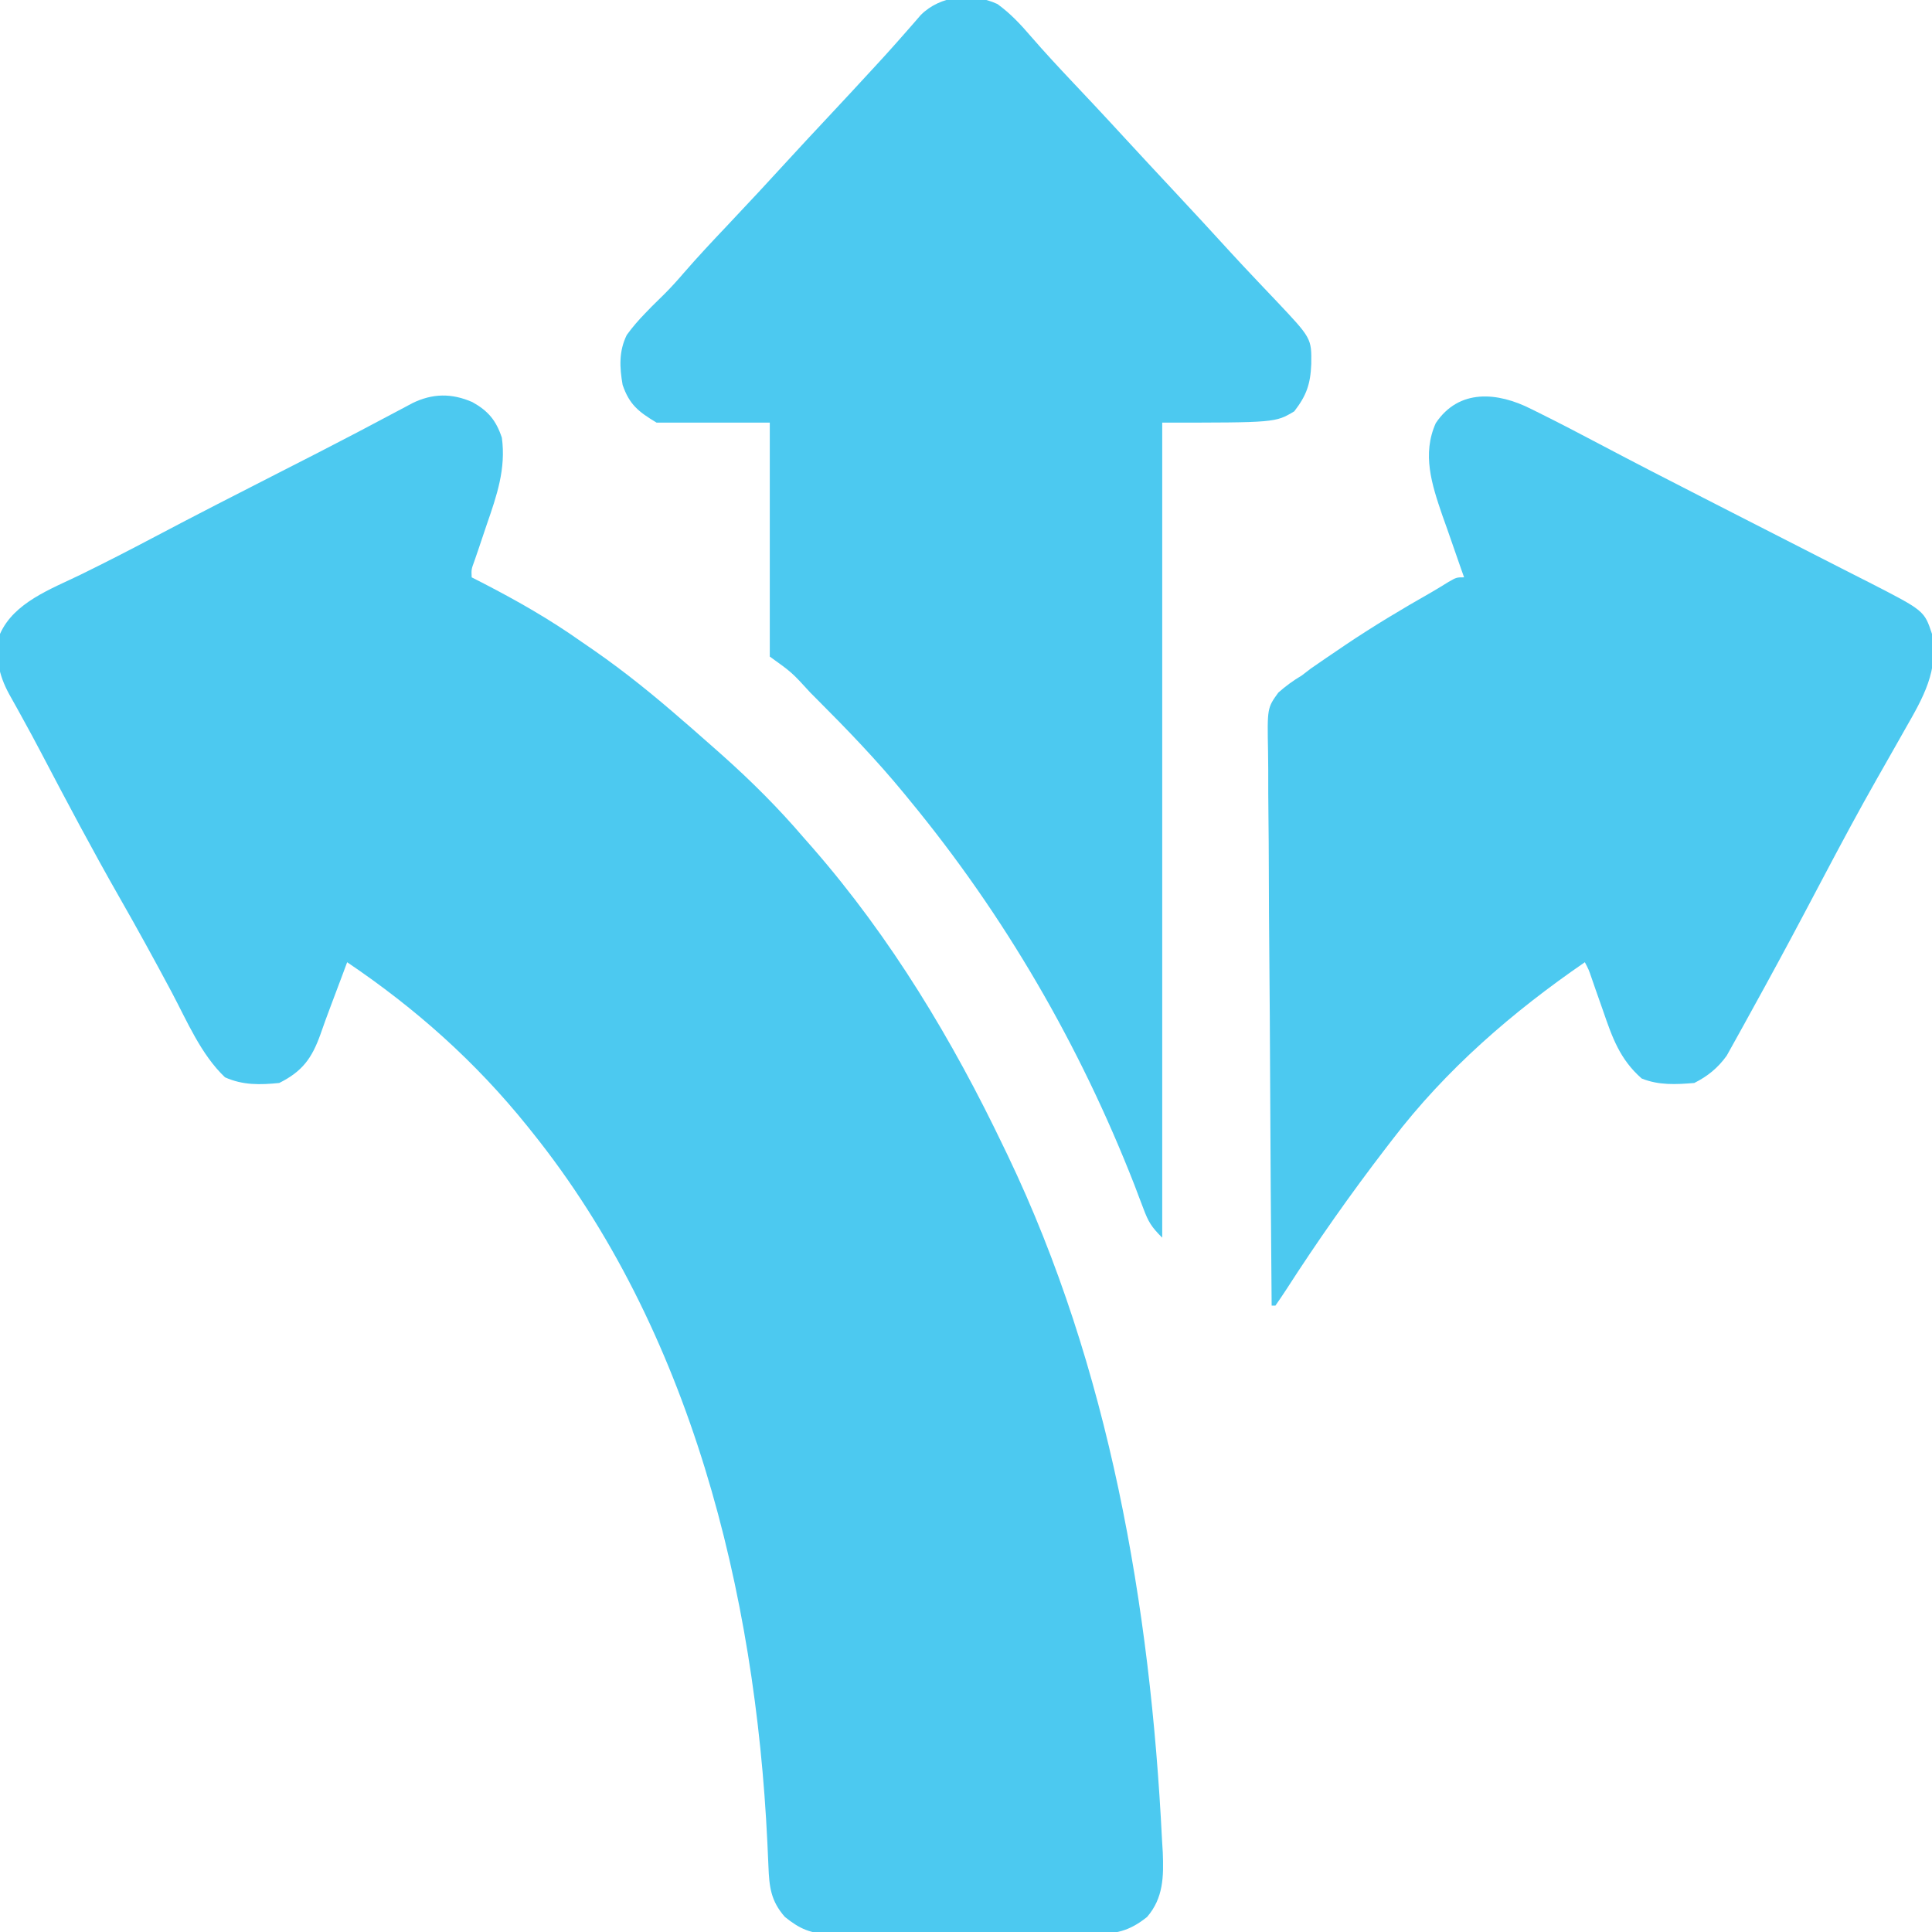
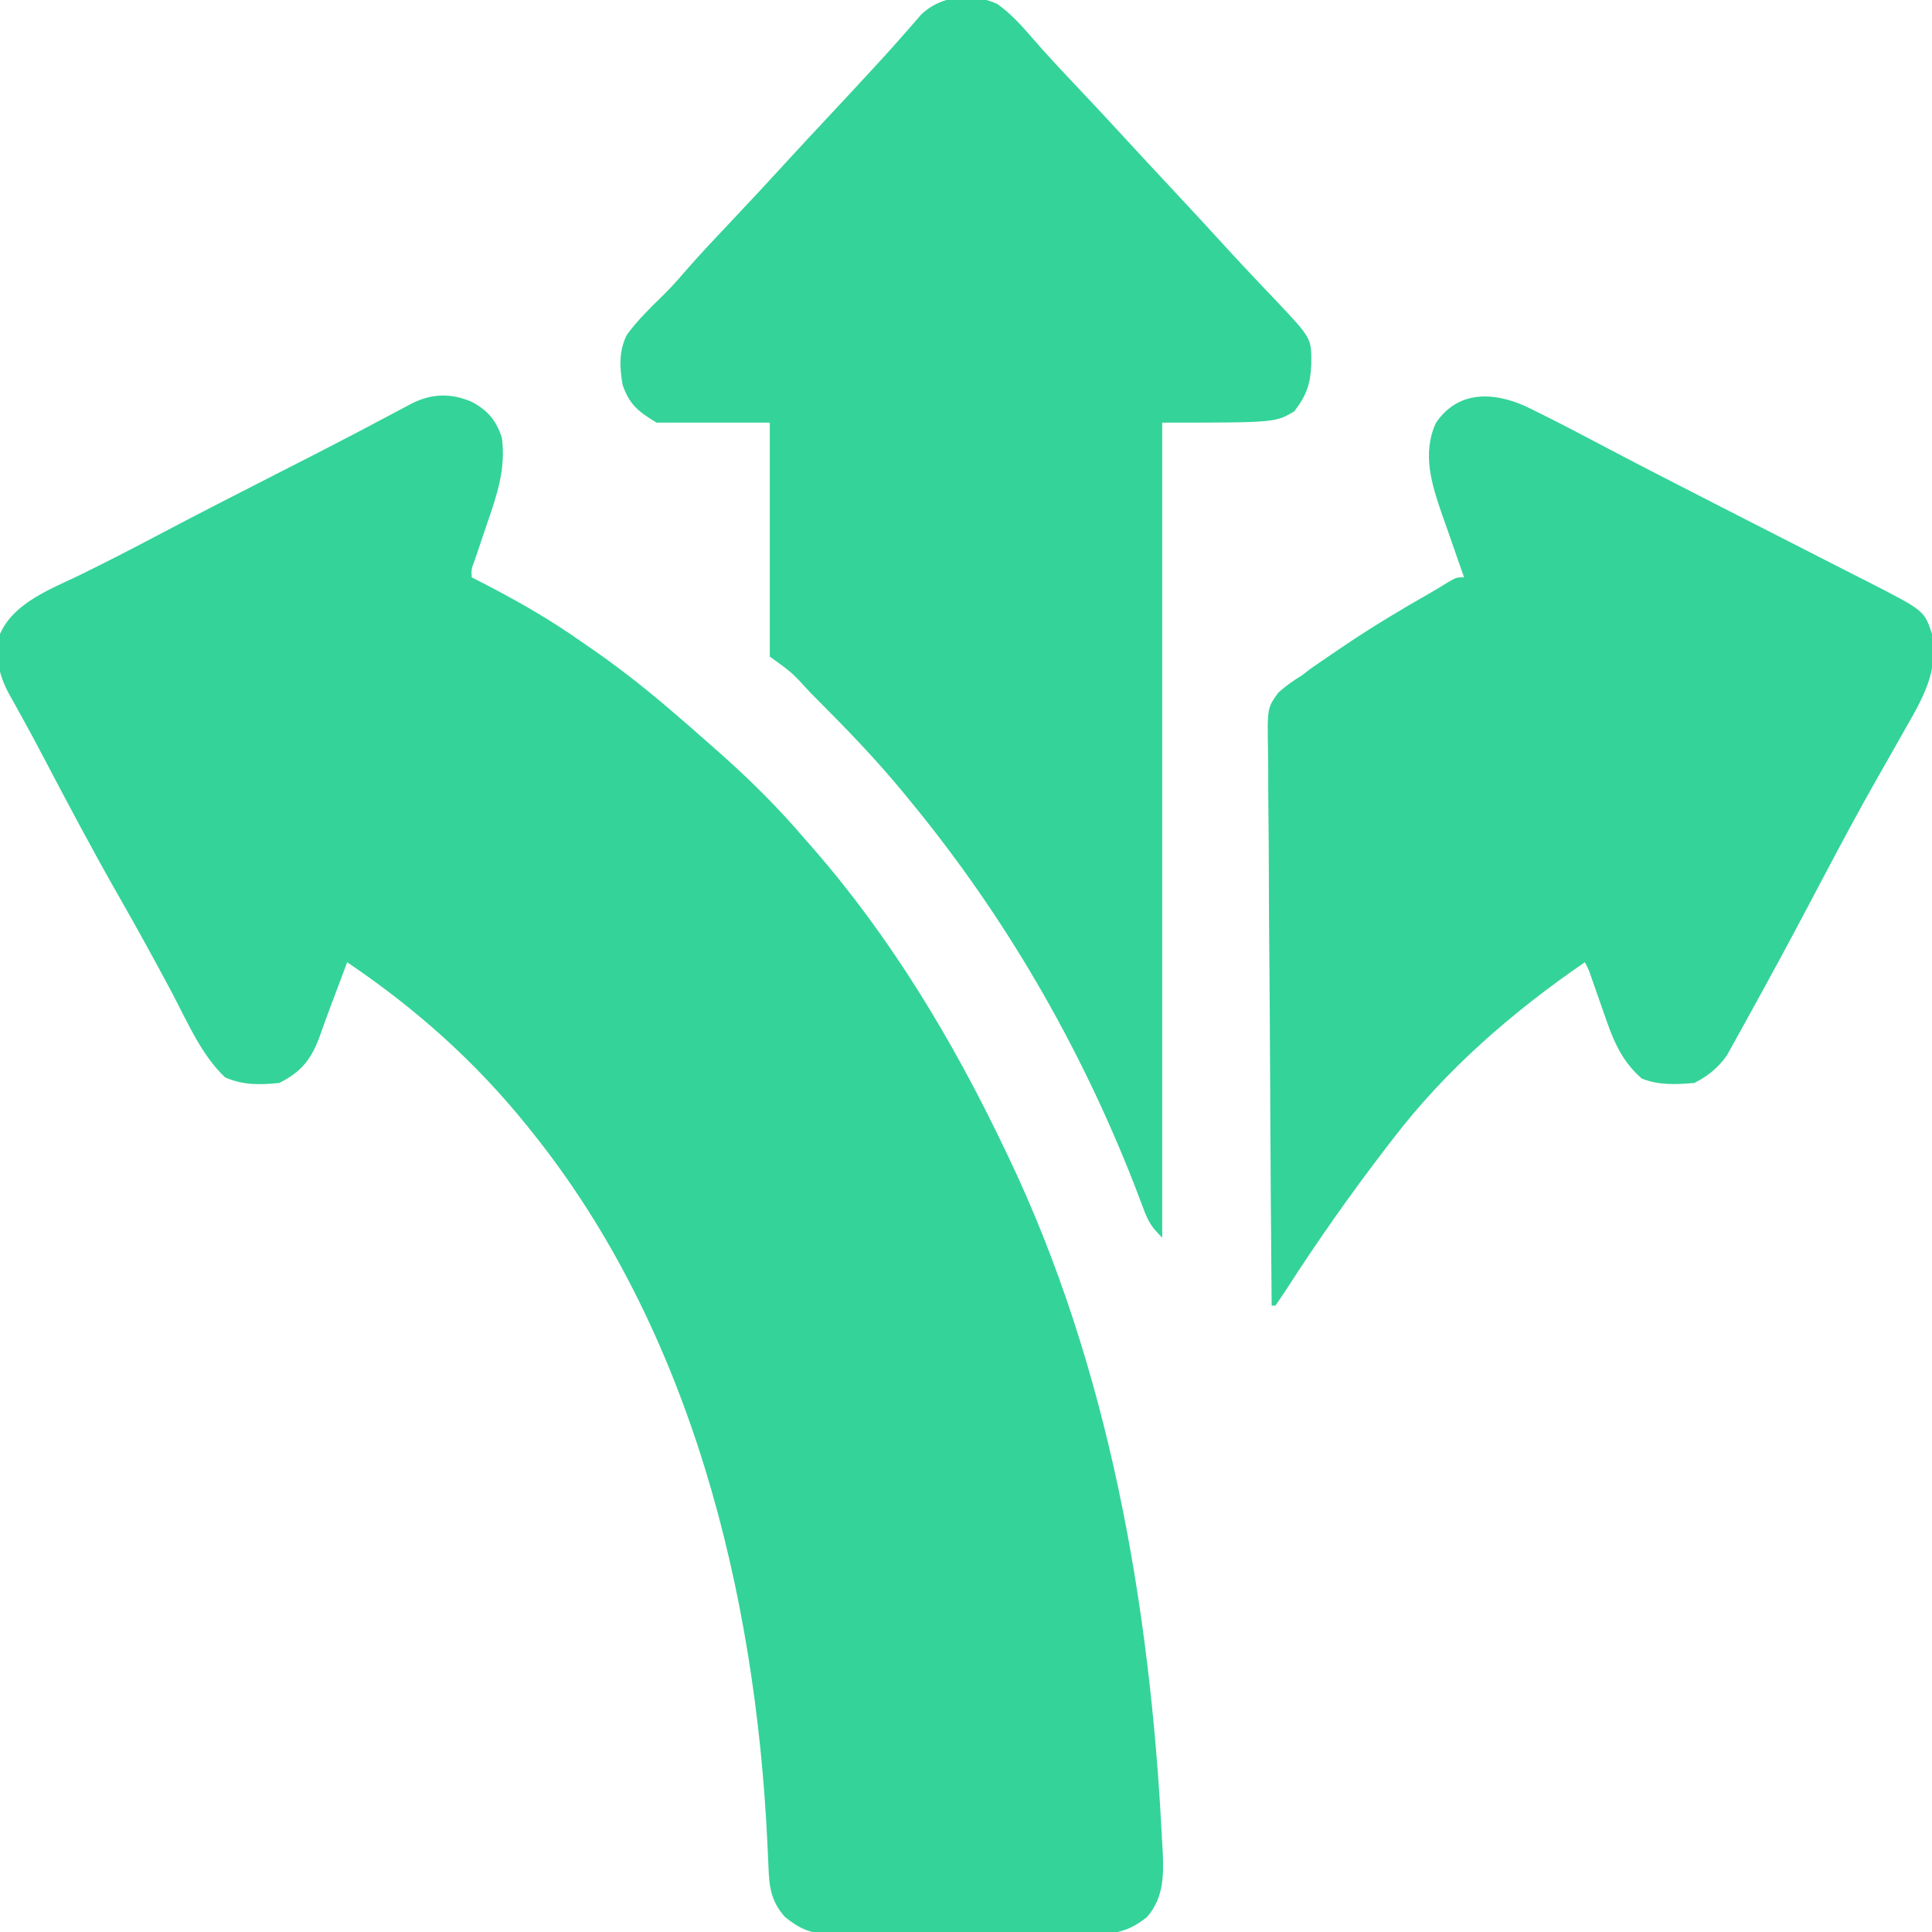
<svg xmlns="http://www.w3.org/2000/svg" version="1.1" width="512" height="512">
-   <path d="M0 0 C4.216 2.35 6.295 4.877 7.812 9.438 C8.929 17.638 6.472 24.773 3.812 32.438 C3.06 34.666 2.31 36.895 1.562 39.125 C1.227 40.098 0.892 41.071 0.547 42.074 C-0.286 44.343 -0.286 44.343 -0.188 46.438 C0.9 46.994 1.988 47.551 3.109 48.125 C12.056 52.751 20.573 57.618 28.812 63.438 C29.942 64.217 31.073 64.995 32.203 65.773 C40.495 71.533 48.211 77.8 55.812 84.438 C56.551 85.076 57.29 85.714 58.051 86.371 C59.983 88.048 61.9 89.739 63.812 91.438 C64.625 92.157 65.437 92.876 66.273 93.617 C73.983 100.493 81.098 107.591 87.812 115.438 C88.614 116.35 89.416 117.263 90.242 118.203 C110.931 141.943 127.262 169.1 140.812 197.438 C141.161 198.16 141.51 198.883 141.87 199.628 C168.768 255.791 179.673 319.084 182.75 380.875 C182.855 382.598 182.855 382.598 182.962 384.357 C183.211 390.712 183.139 396.414 178.812 401.438 C174.105 405.232 170.404 406.018 164.516 405.955 C163.3 405.966 163.3 405.966 162.059 405.976 C159.393 405.994 156.729 405.982 154.062 405.969 C152.202 405.971 150.342 405.975 148.481 405.98 C144.588 405.986 140.694 405.978 136.801 405.959 C131.817 405.936 126.835 405.949 121.851 405.973 C118.011 405.988 114.171 405.983 110.331 405.973 C108.494 405.97 106.657 405.973 104.82 405.983 C102.249 405.993 99.68 405.977 97.109 405.955 C96.355 405.963 95.6 405.971 94.823 405.98 C89.684 405.898 86.787 404.649 82.812 401.438 C79.068 397.177 78.672 393.491 78.453 387.938 C78.393 386.58 78.331 385.222 78.269 383.865 C78.236 383.145 78.203 382.425 78.17 381.684 C75.02 315.622 57.885 245.846 15.812 193.438 C15.407 192.931 15.002 192.424 14.585 191.902 C0.787 174.768 -14.976 160.732 -33.188 148.438 C-33.574 149.476 -33.961 150.515 -34.359 151.586 C-35.434 154.471 -36.519 157.351 -37.609 160.23 C-38.529 162.662 -39.415 165.094 -40.266 167.551 C-42.527 173.866 -45.032 177.36 -51.188 180.438 C-56.337 180.951 -60.793 181.057 -65.562 178.938 C-71.954 172.851 -75.596 164.082 -79.688 156.375 C-84.184 147.957 -88.76 139.596 -93.5 131.312 C-100.668 118.758 -107.43 105.987 -114.145 93.186 C-115.879 89.885 -117.641 86.605 -119.452 83.346 C-119.82 82.676 -120.189 82.005 -120.569 81.315 C-121.269 80.044 -121.977 78.777 -122.694 77.515 C-125.634 72.149 -126.527 67.416 -125.188 61.438 C-121.471 53.075 -111.703 49.56 -103.875 45.75 C-97.289 42.533 -90.781 39.186 -84.301 35.762 C-73.285 29.941 -62.192 24.276 -51.094 18.615 C-48.51 17.296 -45.927 15.977 -43.344 14.656 C-42.507 14.229 -41.67 13.801 -40.808 13.361 C-33.894 9.819 -27.018 6.205 -20.164 2.547 C-19.422 2.153 -18.68 1.759 -17.916 1.354 C-17.266 1.007 -16.616 0.66 -15.947 0.302 C-10.552 -2.35 -5.477 -2.391 0 0 Z " fill="#4cc9f0" transform="translate(125.1875,106.5625)" />
-   <path d="M0 0 C3.44 2.478 6.215 5.467 8.965 8.676 C12.502 12.755 16.163 16.701 19.871 20.625 C21.197 22.033 22.523 23.442 23.848 24.852 C24.498 25.543 25.148 26.234 25.817 26.946 C28.476 29.783 31.113 32.639 33.746 35.5 C38.059 40.186 42.396 44.848 46.746 49.5 C51.803 54.909 56.823 60.349 61.812 65.82 C63.965 68.17 66.145 70.491 68.336 72.805 C68.964 73.47 69.591 74.135 70.238 74.82 C71.46 76.113 72.685 77.402 73.914 78.688 C83.262 88.593 83.262 88.593 83.184 95.375 C82.973 100.707 81.938 103.715 78.684 107.938 C73.684 110.938 73.684 110.938 43.684 110.938 C43.684 182.218 43.684 253.498 43.684 326.938 C40.805 324.059 40.023 322.782 38.66 319.125 C38.099 317.657 38.099 317.657 37.527 316.159 C37.125 315.096 36.723 314.033 36.309 312.938 C21.844 275.94 1.968 241.608 -23.316 210.938 C-24 210.1 -24 210.1 -24.697 209.245 C-31.978 200.375 -39.898 192.173 -48.004 184.062 C-48.5 183.566 -48.995 183.069 -49.506 182.558 C-54.451 177.141 -54.451 177.141 -60.316 172.938 C-60.316 152.477 -60.316 132.018 -60.316 110.938 C-70.216 110.938 -80.116 110.938 -90.316 110.938 C-95.137 108.045 -97.533 106.135 -99.316 100.938 C-100.128 96.282 -100.341 92.013 -98.211 87.699 C-96.702 85.616 -95.107 83.784 -93.316 81.938 C-92.752 81.355 -92.187 80.772 -91.605 80.172 C-90.479 79.04 -89.341 77.919 -88.192 76.811 C-86.394 75.015 -84.733 73.162 -83.078 71.234 C-79.351 66.944 -75.478 62.809 -71.566 58.688 C-66.023 52.823 -60.529 46.922 -55.09 40.961 C-51.859 37.428 -48.587 33.934 -45.316 30.438 C-41.027 25.85 -36.749 21.254 -32.504 16.625 C-31.63 15.672 -30.756 14.72 -29.855 13.738 C-28.147 11.854 -26.455 9.955 -24.777 8.043 C-23.986 7.142 -23.194 6.241 -22.379 5.312 C-21.689 4.516 -21 3.719 -20.289 2.898 C-15.045 -2.314 -6.686 -3.067 0 0 Z " fill="#4cc9f0" transform="translate(264.3164,1.0625)" />
-   <path d="M0 0 C0.695 0.344 1.389 0.687 2.105 1.041 C7.473 3.712 12.789 6.468 18.086 9.277 C27.203 14.094 36.369 18.811 45.553 23.499 C48.199 24.85 50.843 26.204 53.488 27.559 C60.999 31.407 68.512 35.253 76.038 39.074 C78.722 40.438 81.403 41.808 84.083 43.179 C85.884 44.098 87.689 45.008 89.494 45.919 C104.207 53.46 104.207 53.46 106.25 59.625 C108.099 69.278 103.875 76.544 99.25 84.625 C98.329 86.252 97.409 87.88 96.488 89.508 C94.902 92.309 93.313 95.109 91.716 97.905 C86.876 106.415 82.261 115.033 77.688 123.688 C76.241 126.423 74.794 129.159 73.348 131.895 C72.998 132.556 72.648 133.218 72.287 133.9 C67.759 142.454 63.15 150.962 58.463 159.431 C57.689 160.832 56.917 162.235 56.15 163.64 C55.215 165.349 54.264 167.05 53.312 168.75 C52.587 170.053 52.587 170.053 51.848 171.383 C49.553 174.603 46.783 176.859 43.25 178.625 C38.421 179.029 33.843 179.269 29.312 177.438 C23.516 172.344 21.515 166.564 19.062 159.438 C18.361 157.444 17.66 155.45 16.957 153.457 C16.653 152.578 16.348 151.698 16.034 150.792 C15.295 148.618 15.295 148.618 14.25 146.625 C-4.943 159.809 -22.563 175.052 -36.75 193.625 C-37.564 194.681 -37.564 194.681 -38.394 195.757 C-47.789 207.978 -56.591 220.501 -64.932 233.462 C-65.846 234.866 -66.794 236.249 -67.75 237.625 C-68.08 237.625 -68.41 237.625 -68.75 237.625 C-68.937 216.885 -69.078 196.144 -69.164 175.403 C-69.206 165.773 -69.262 156.143 -69.354 146.512 C-69.433 138.118 -69.485 129.724 -69.503 121.329 C-69.513 116.884 -69.538 112.441 -69.596 107.996 C-69.65 103.811 -69.667 99.627 -69.655 95.441 C-69.657 93.907 -69.673 92.373 -69.704 90.84 C-69.924 79.257 -69.924 79.257 -66.992 75.182 C-64.992 73.405 -63.041 71.994 -60.75 70.625 C-59.964 70.021 -59.178 69.418 -58.367 68.796 C-57.722 68.351 -57.076 67.907 -56.41 67.449 C-55.665 66.936 -54.92 66.423 -54.153 65.894 C-52.994 65.111 -52.994 65.111 -51.812 64.312 C-50.996 63.757 -50.18 63.202 -49.339 62.629 C-41.898 57.62 -34.242 53.026 -26.442 48.601 C-24.909 47.716 -23.402 46.786 -21.898 45.852 C-19.75 44.625 -19.75 44.625 -17.75 44.625 C-18.023 43.859 -18.295 43.094 -18.576 42.305 C-19.817 38.792 -21.034 35.271 -22.25 31.75 C-22.679 30.546 -23.109 29.342 -23.551 28.102 C-26.322 20.008 -28.937 11.945 -25.25 3.75 C-19.102 -5.44 -8.855 -4.482 0 0 Z " fill="#4cc9f0" transform="translate(405.75,108.375)" />
+   <path d="M0 0 C4.216 2.35 6.295 4.877 7.812 9.438 C8.929 17.638 6.472 24.773 3.812 32.438 C3.06 34.666 2.31 36.895 1.562 39.125 C1.227 40.098 0.892 41.071 0.547 42.074 C-0.286 44.343 -0.286 44.343 -0.188 46.438 C0.9 46.994 1.988 47.551 3.109 48.125 C12.056 52.751 20.573 57.618 28.812 63.438 C29.942 64.217 31.073 64.995 32.203 65.773 C40.495 71.533 48.211 77.8 55.812 84.438 C56.551 85.076 57.29 85.714 58.051 86.371 C59.983 88.048 61.9 89.739 63.812 91.438 C64.625 92.157 65.437 92.876 66.273 93.617 C73.983 100.493 81.098 107.591 87.812 115.438 C88.614 116.35 89.416 117.263 90.242 118.203 C110.931 141.943 127.262 169.1 140.812 197.438 C141.161 198.16 141.51 198.883 141.87 199.628 C168.768 255.791 179.673 319.084 182.75 380.875 C182.855 382.598 182.855 382.598 182.962 384.357 C183.211 390.712 183.139 396.414 178.812 401.438 C174.105 405.232 170.404 406.018 164.516 405.955 C163.3 405.966 163.3 405.966 162.059 405.976 C159.393 405.994 156.729 405.982 154.062 405.969 C152.202 405.971 150.342 405.975 148.481 405.98 C144.588 405.986 140.694 405.978 136.801 405.959 C131.817 405.936 126.835 405.949 121.851 405.973 C118.011 405.988 114.171 405.983 110.331 405.973 C108.494 405.97 106.657 405.973 104.82 405.983 C102.249 405.993 99.68 405.977 97.109 405.955 C96.355 405.963 95.6 405.971 94.823 405.98 C89.684 405.898 86.787 404.649 82.812 401.438 C79.068 397.177 78.672 393.491 78.453 387.938 C78.393 386.58 78.331 385.222 78.269 383.865 C78.236 383.145 78.203 382.425 78.17 381.684 C75.02 315.622 57.885 245.846 15.812 193.438 C15.407 192.931 15.002 192.424 14.585 191.902 C0.787 174.768 -14.976 160.732 -33.188 148.438 C-33.574 149.476 -33.961 150.515 -34.359 151.586 C-35.434 154.471 -36.519 157.351 -37.609 160.23 C-38.529 162.662 -39.415 165.094 -40.266 167.551 C-42.527 173.866 -45.032 177.36 -51.188 180.438 C-56.337 180.951 -60.793 181.057 -65.562 178.938 C-71.954 172.851 -75.596 164.082 -79.688 156.375 C-84.184 147.957 -88.76 139.596 -93.5 131.312 C-100.668 118.758 -107.43 105.987 -114.145 93.186 C-115.879 89.885 -117.641 86.605 -119.452 83.346 C-119.82 82.676 -120.189 82.005 -120.569 81.315 C-121.269 80.044 -121.977 78.777 -122.694 77.515 C-125.634 72.149 -126.527 67.416 -125.188 61.438 C-121.471 53.075 -111.703 49.56 -103.875 45.75 C-97.289 42.533 -90.781 39.186 -84.301 35.762 C-73.285 29.941 -62.192 24.276 -51.094 18.615 C-48.51 17.296 -45.927 15.977 -43.344 14.656 C-42.507 14.229 -41.67 13.801 -40.808 13.361 C-33.894 9.819 -27.018 6.205 -20.164 2.547 C-19.422 2.153 -18.68 1.759 -17.916 1.354 C-17.266 1.007 -16.616 0.66 -15.947 0.302 C-10.552 -2.35 -5.477 -2.391 0 0 Z " fill="#34d399" transform="translate(125.1875,106.5625)" />
+   <path d="M0 0 C3.44 2.478 6.215 5.467 8.965 8.676 C12.502 12.755 16.163 16.701 19.871 20.625 C21.197 22.033 22.523 23.442 23.848 24.852 C24.498 25.543 25.148 26.234 25.817 26.946 C28.476 29.783 31.113 32.639 33.746 35.5 C38.059 40.186 42.396 44.848 46.746 49.5 C51.803 54.909 56.823 60.349 61.812 65.82 C63.965 68.17 66.145 70.491 68.336 72.805 C68.964 73.47 69.591 74.135 70.238 74.82 C71.46 76.113 72.685 77.402 73.914 78.688 C83.262 88.593 83.262 88.593 83.184 95.375 C82.973 100.707 81.938 103.715 78.684 107.938 C73.684 110.938 73.684 110.938 43.684 110.938 C43.684 182.218 43.684 253.498 43.684 326.938 C40.805 324.059 40.023 322.782 38.66 319.125 C38.099 317.657 38.099 317.657 37.527 316.159 C37.125 315.096 36.723 314.033 36.309 312.938 C21.844 275.94 1.968 241.608 -23.316 210.938 C-24 210.1 -24 210.1 -24.697 209.245 C-31.978 200.375 -39.898 192.173 -48.004 184.062 C-48.5 183.566 -48.995 183.069 -49.506 182.558 C-54.451 177.141 -54.451 177.141 -60.316 172.938 C-60.316 152.477 -60.316 132.018 -60.316 110.938 C-70.216 110.938 -80.116 110.938 -90.316 110.938 C-95.137 108.045 -97.533 106.135 -99.316 100.938 C-100.128 96.282 -100.341 92.013 -98.211 87.699 C-96.702 85.616 -95.107 83.784 -93.316 81.938 C-92.752 81.355 -92.187 80.772 -91.605 80.172 C-90.479 79.04 -89.341 77.919 -88.192 76.811 C-86.394 75.015 -84.733 73.162 -83.078 71.234 C-79.351 66.944 -75.478 62.809 -71.566 58.688 C-66.023 52.823 -60.529 46.922 -55.09 40.961 C-51.859 37.428 -48.587 33.934 -45.316 30.438 C-41.027 25.85 -36.749 21.254 -32.504 16.625 C-31.63 15.672 -30.756 14.72 -29.855 13.738 C-28.147 11.854 -26.455 9.955 -24.777 8.043 C-23.986 7.142 -23.194 6.241 -22.379 5.312 C-21.689 4.516 -21 3.719 -20.289 2.898 C-15.045 -2.314 -6.686 -3.067 0 0 Z " fill="#34d399" transform="translate(264.3164,1.0625)" />
+   <path d="M0 0 C0.695 0.344 1.389 0.687 2.105 1.041 C7.473 3.712 12.789 6.468 18.086 9.277 C27.203 14.094 36.369 18.811 45.553 23.499 C48.199 24.85 50.843 26.204 53.488 27.559 C60.999 31.407 68.512 35.253 76.038 39.074 C78.722 40.438 81.403 41.808 84.083 43.179 C85.884 44.098 87.689 45.008 89.494 45.919 C104.207 53.46 104.207 53.46 106.25 59.625 C108.099 69.278 103.875 76.544 99.25 84.625 C98.329 86.252 97.409 87.88 96.488 89.508 C94.902 92.309 93.313 95.109 91.716 97.905 C86.876 106.415 82.261 115.033 77.688 123.688 C76.241 126.423 74.794 129.159 73.348 131.895 C72.998 132.556 72.648 133.218 72.287 133.9 C67.759 142.454 63.15 150.962 58.463 159.431 C57.689 160.832 56.917 162.235 56.15 163.64 C55.215 165.349 54.264 167.05 53.312 168.75 C52.587 170.053 52.587 170.053 51.848 171.383 C49.553 174.603 46.783 176.859 43.25 178.625 C38.421 179.029 33.843 179.269 29.312 177.438 C23.516 172.344 21.515 166.564 19.062 159.438 C18.361 157.444 17.66 155.45 16.957 153.457 C16.653 152.578 16.348 151.698 16.034 150.792 C15.295 148.618 15.295 148.618 14.25 146.625 C-4.943 159.809 -22.563 175.052 -36.75 193.625 C-37.564 194.681 -37.564 194.681 -38.394 195.757 C-47.789 207.978 -56.591 220.501 -64.932 233.462 C-65.846 234.866 -66.794 236.249 -67.75 237.625 C-68.08 237.625 -68.41 237.625 -68.75 237.625 C-68.937 216.885 -69.078 196.144 -69.164 175.403 C-69.206 165.773 -69.262 156.143 -69.354 146.512 C-69.433 138.118 -69.485 129.724 -69.503 121.329 C-69.513 116.884 -69.538 112.441 -69.596 107.996 C-69.65 103.811 -69.667 99.627 -69.655 95.441 C-69.657 93.907 -69.673 92.373 -69.704 90.84 C-69.924 79.257 -69.924 79.257 -66.992 75.182 C-64.992 73.405 -63.041 71.994 -60.75 70.625 C-59.964 70.021 -59.178 69.418 -58.367 68.796 C-57.722 68.351 -57.076 67.907 -56.41 67.449 C-55.665 66.936 -54.92 66.423 -54.153 65.894 C-52.994 65.111 -52.994 65.111 -51.812 64.312 C-50.996 63.757 -50.18 63.202 -49.339 62.629 C-41.898 57.62 -34.242 53.026 -26.442 48.601 C-24.909 47.716 -23.402 46.786 -21.898 45.852 C-19.75 44.625 -19.75 44.625 -17.75 44.625 C-18.023 43.859 -18.295 43.094 -18.576 42.305 C-19.817 38.792 -21.034 35.271 -22.25 31.75 C-22.679 30.546 -23.109 29.342 -23.551 28.102 C-26.322 20.008 -28.937 11.945 -25.25 3.75 C-19.102 -5.44 -8.855 -4.482 0 0 Z " fill="#34d399" transform="translate(405.75,108.375)" />
</svg>
